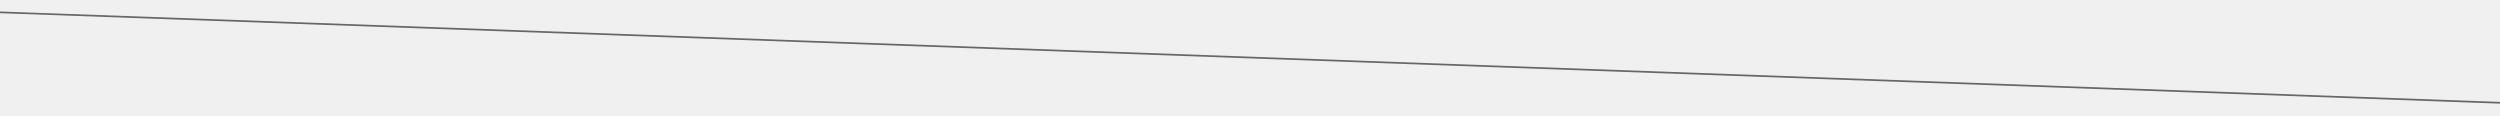
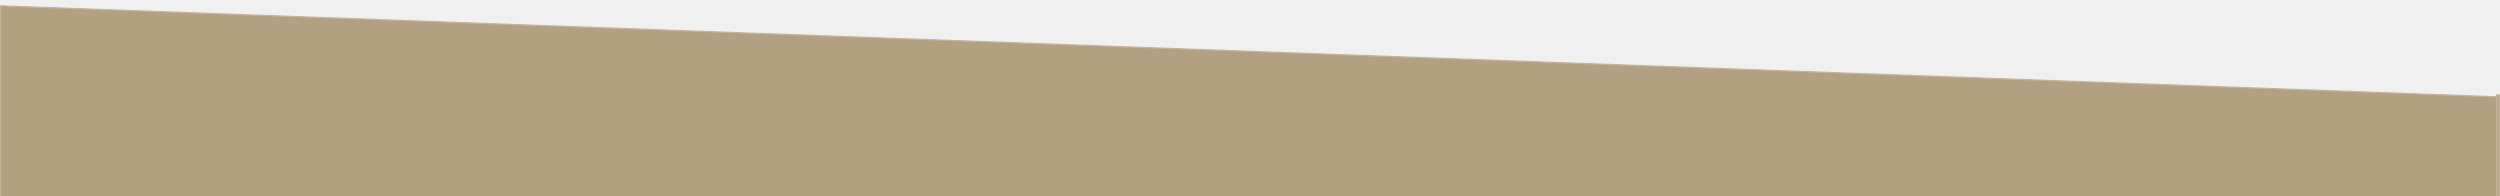
- <svg xmlns="http://www.w3.org/2000/svg" version="1.1" id="Calque_1" x="0px" y="0px" viewBox="0 0 1440 66.4" style="enable-background:new 0 0 1440 66.4;" xml:space="preserve">
+ <svg xmlns="http://www.w3.org/2000/svg" version="1.1" id="Calque_1" x="0px" y="0px" viewBox="0 0 1921 150.5" style="enable-background:new 0 0 1921 150.5;" xml:space="preserve">
  <style type="text/css">
- 	.st0{fill:#FFFFFF;stroke:#676767;stroke-miterlimit:10;}
+ 	.st0{fill:#B2A081;stroke:#C7B299;stroke-miterlimit:10;}
</style>
-   <path class="st0" d="M0,7.1c480,17.4,960,34.7,1440,52.1" />
+   <g>
+     <rect x="1919" y="73.5" class="st0" width="1" height="80" />
+     <polygon class="st0" points="1918.5,74.4 1918.5,152.5 0.5,152.5 0.5,4.5  " />
+     <rect x="1918.5" y="73" class="st0" width="2" height="81" />
+   </g>
</svg>
